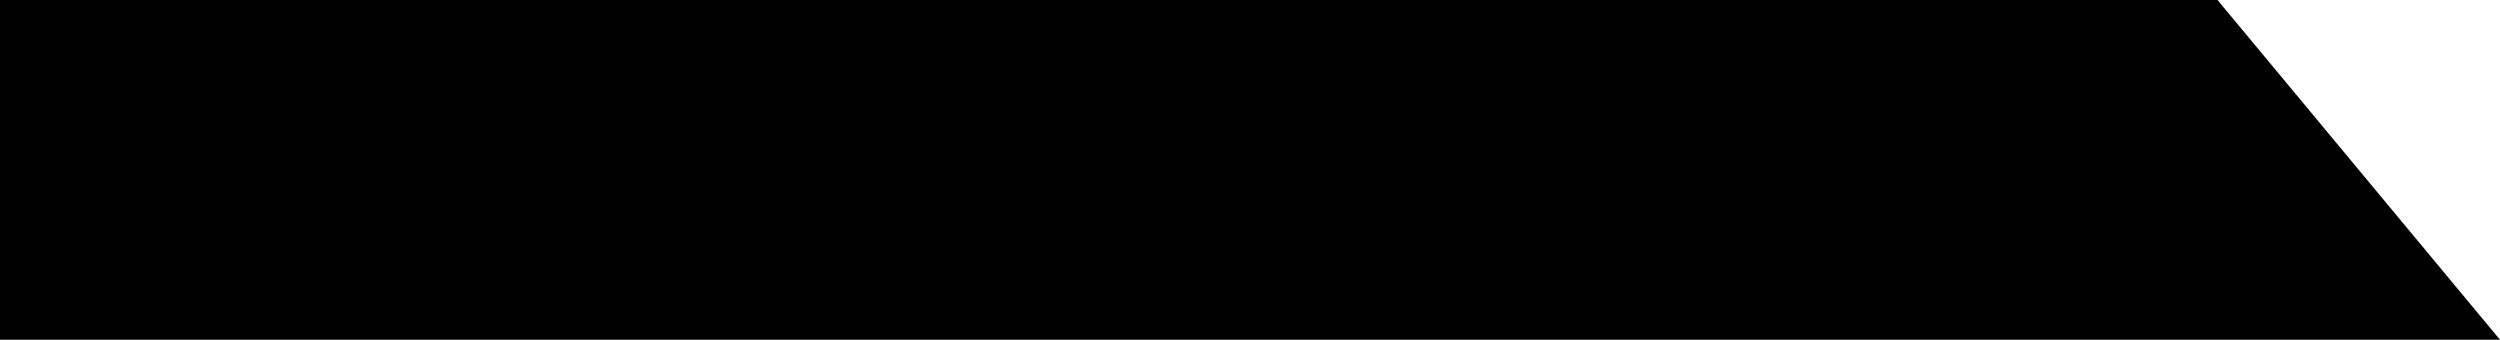
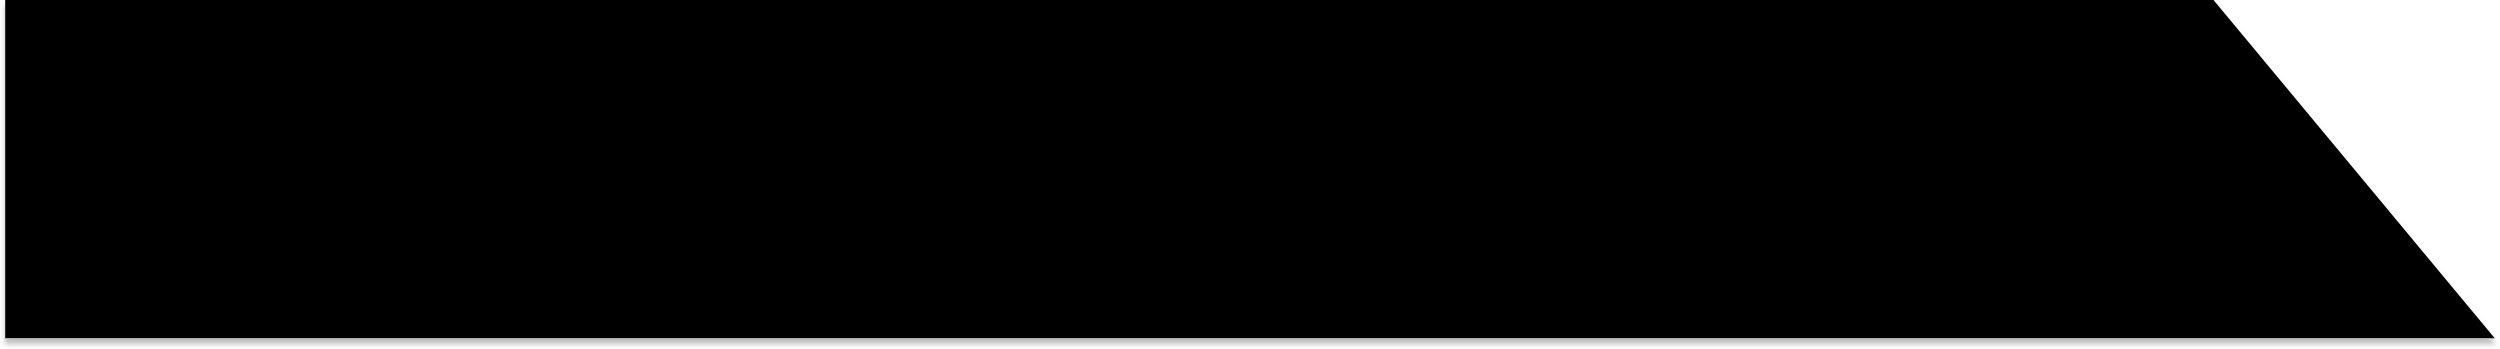
- <svg xmlns="http://www.w3.org/2000/svg" width="1920" height="261" viewBox="0 0 1920 261" fill="none">
-   <path fill-rule="evenodd" clip-rule="evenodd" d="M0 0V260.912H1920L1703.05 0H0Z" fill="black" />
+ <svg xmlns="http://www.w3.org/2000/svg" width="1928" height="269" viewBox="0 0 1928 269" fill="none">
+   <g filter="url(#filter0_d_0_4811)">
+     <path fill-rule="evenodd" clip-rule="evenodd" d="M4 0V260.912H1924L1707.05 0H4Z" fill="black" />
+   </g>
+   <defs>
+     <filter id="filter0_d_0_4811" x="0" y="0" width="1928" height="268.912" filterUnits="userSpaceOnUse" color-interpolation-filters="sRGB">
+       <feFlood flood-opacity="0" result="BackgroundImageFix" />
+       <feColorMatrix in="SourceAlpha" type="matrix" values="0 0 0 0 0 0 0 0 0 0 0 0 0 0 0 0 0 0 127 0" result="hardAlpha" />
+       <feOffset dy="4" />
+       <feGaussianBlur stdDeviation="2" />
+       <feComposite in2="hardAlpha" operator="out" />
+       <feColorMatrix type="matrix" values="0 0 0 0 0 0 0 0 0 0 0 0 0 0 0 0 0 0 0.25 0" />
+       <feBlend mode="normal" in2="BackgroundImageFix" result="effect1_dropShadow_0_4811" />
+       <feBlend mode="normal" in="SourceGraphic" in2="effect1_dropShadow_0_4811" result="shape" />
+     </filter>
+   </defs>
</svg>
